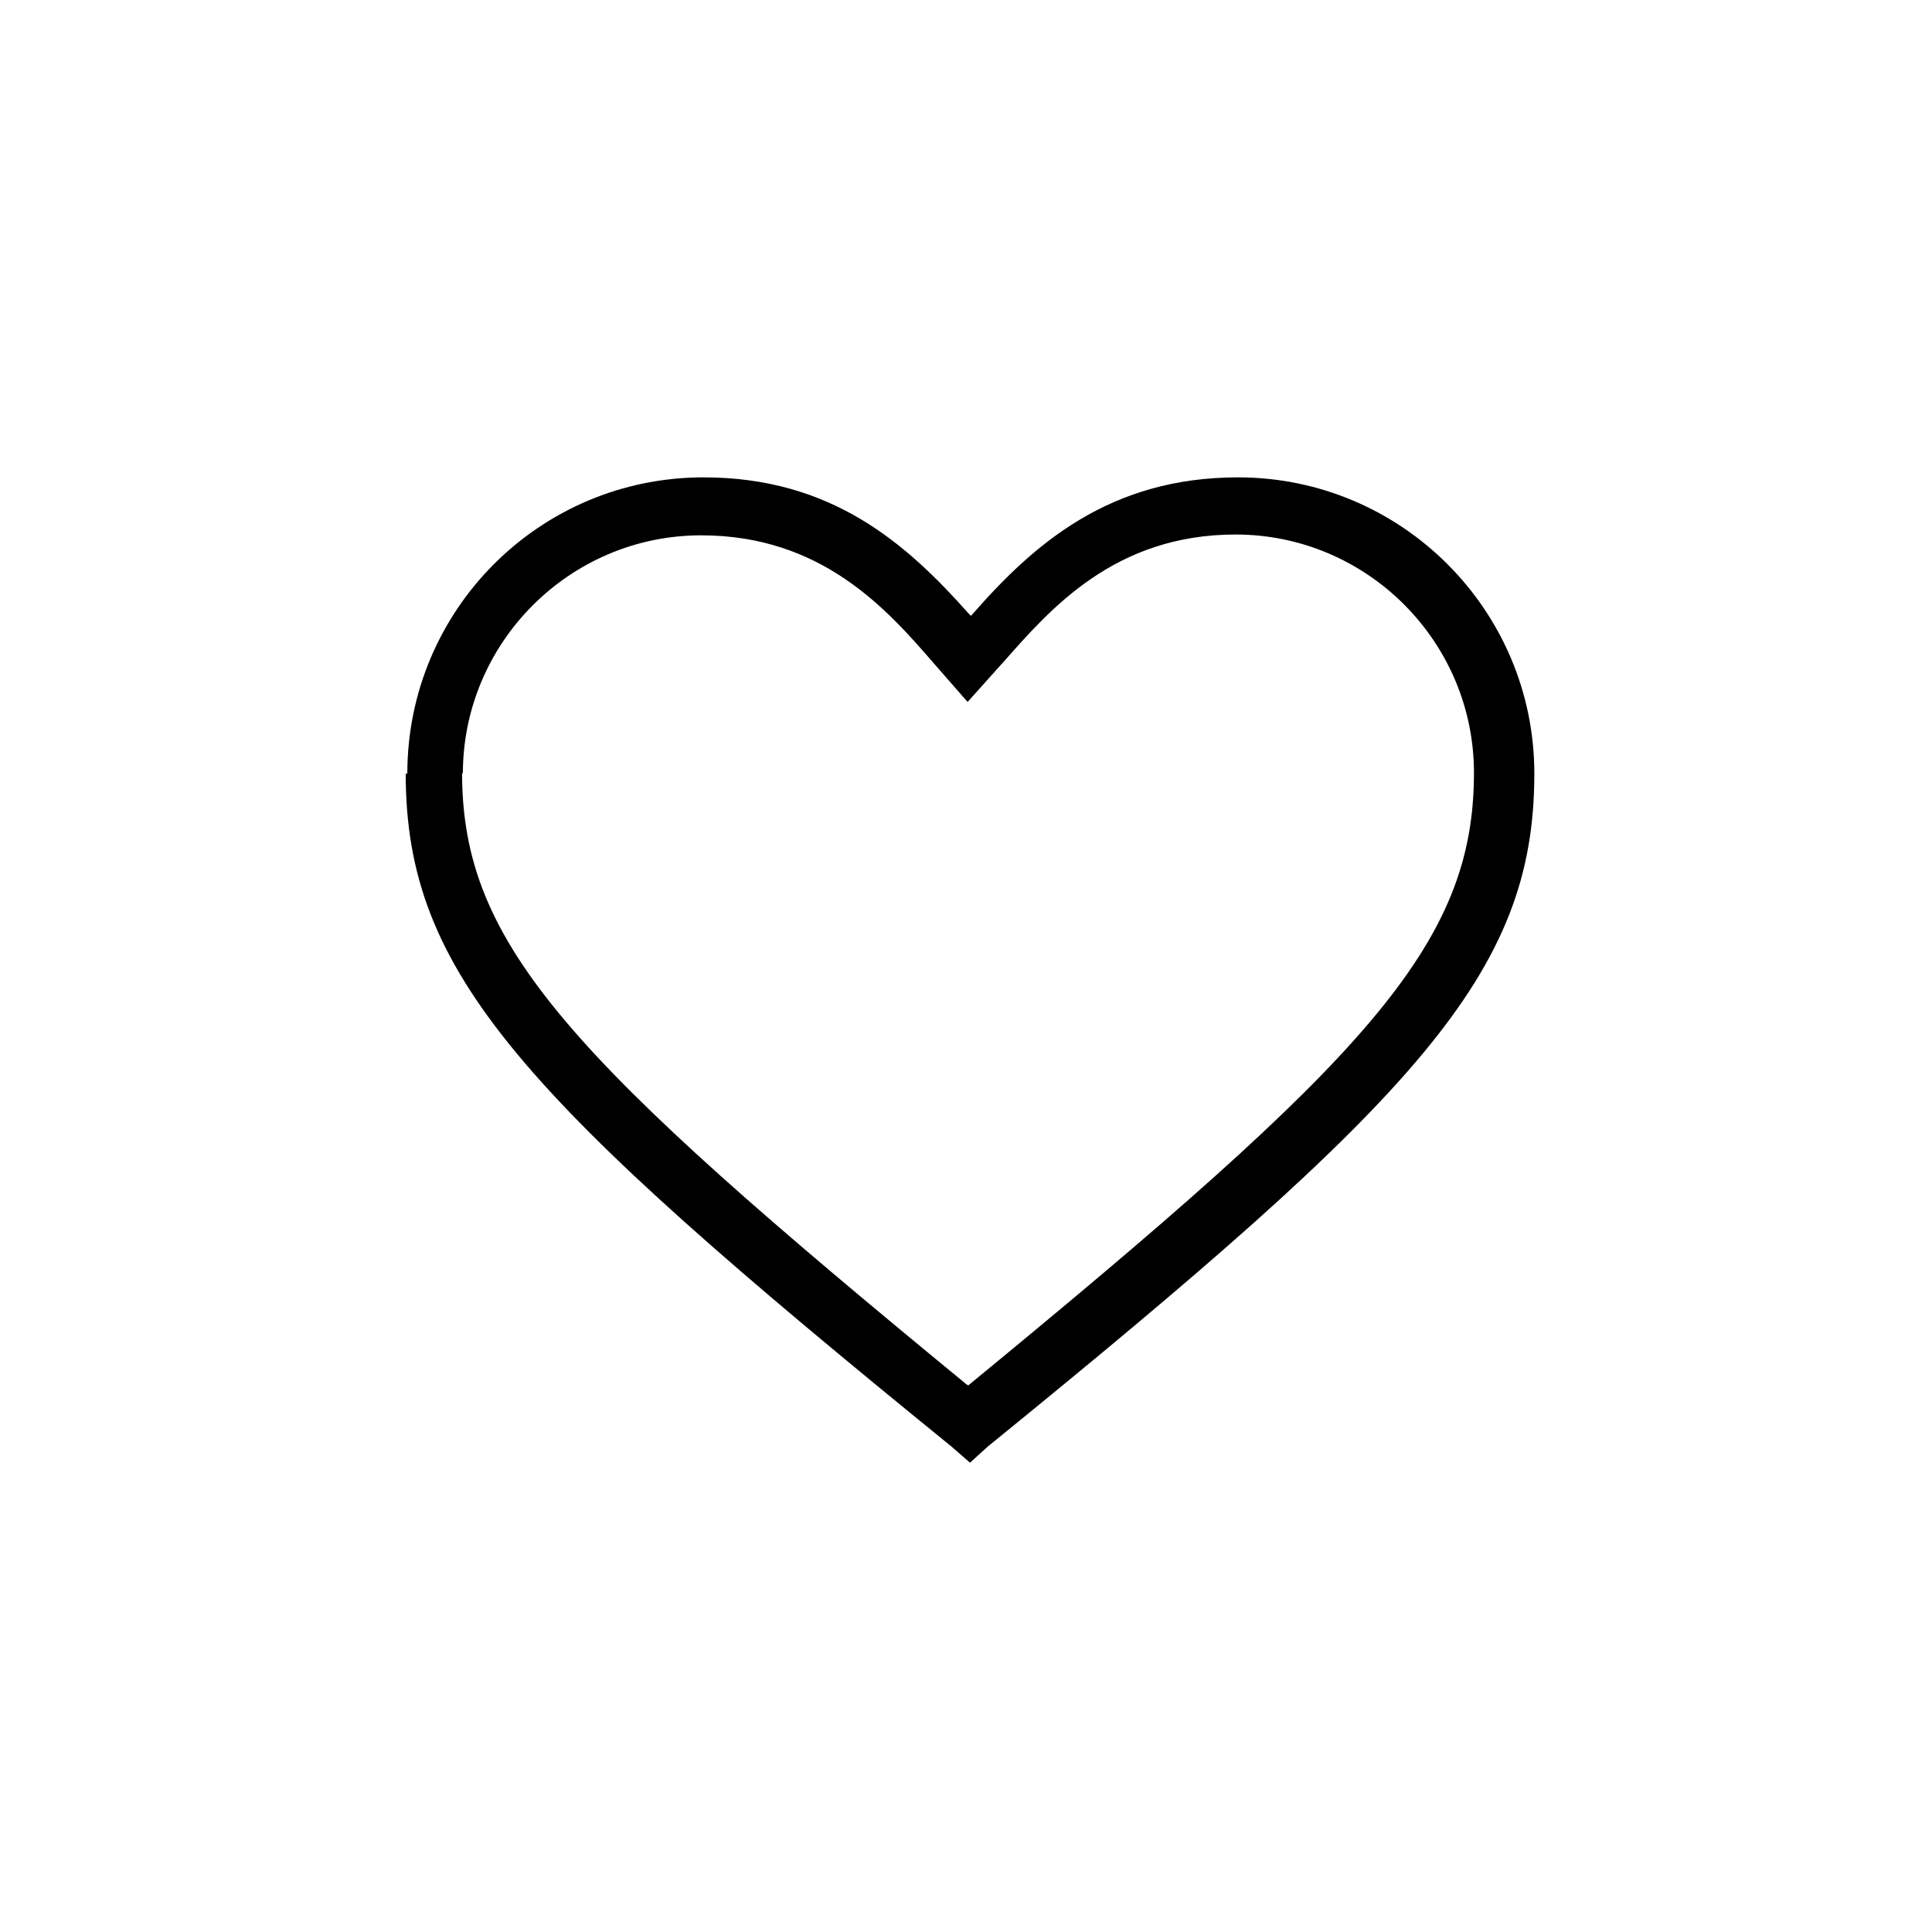
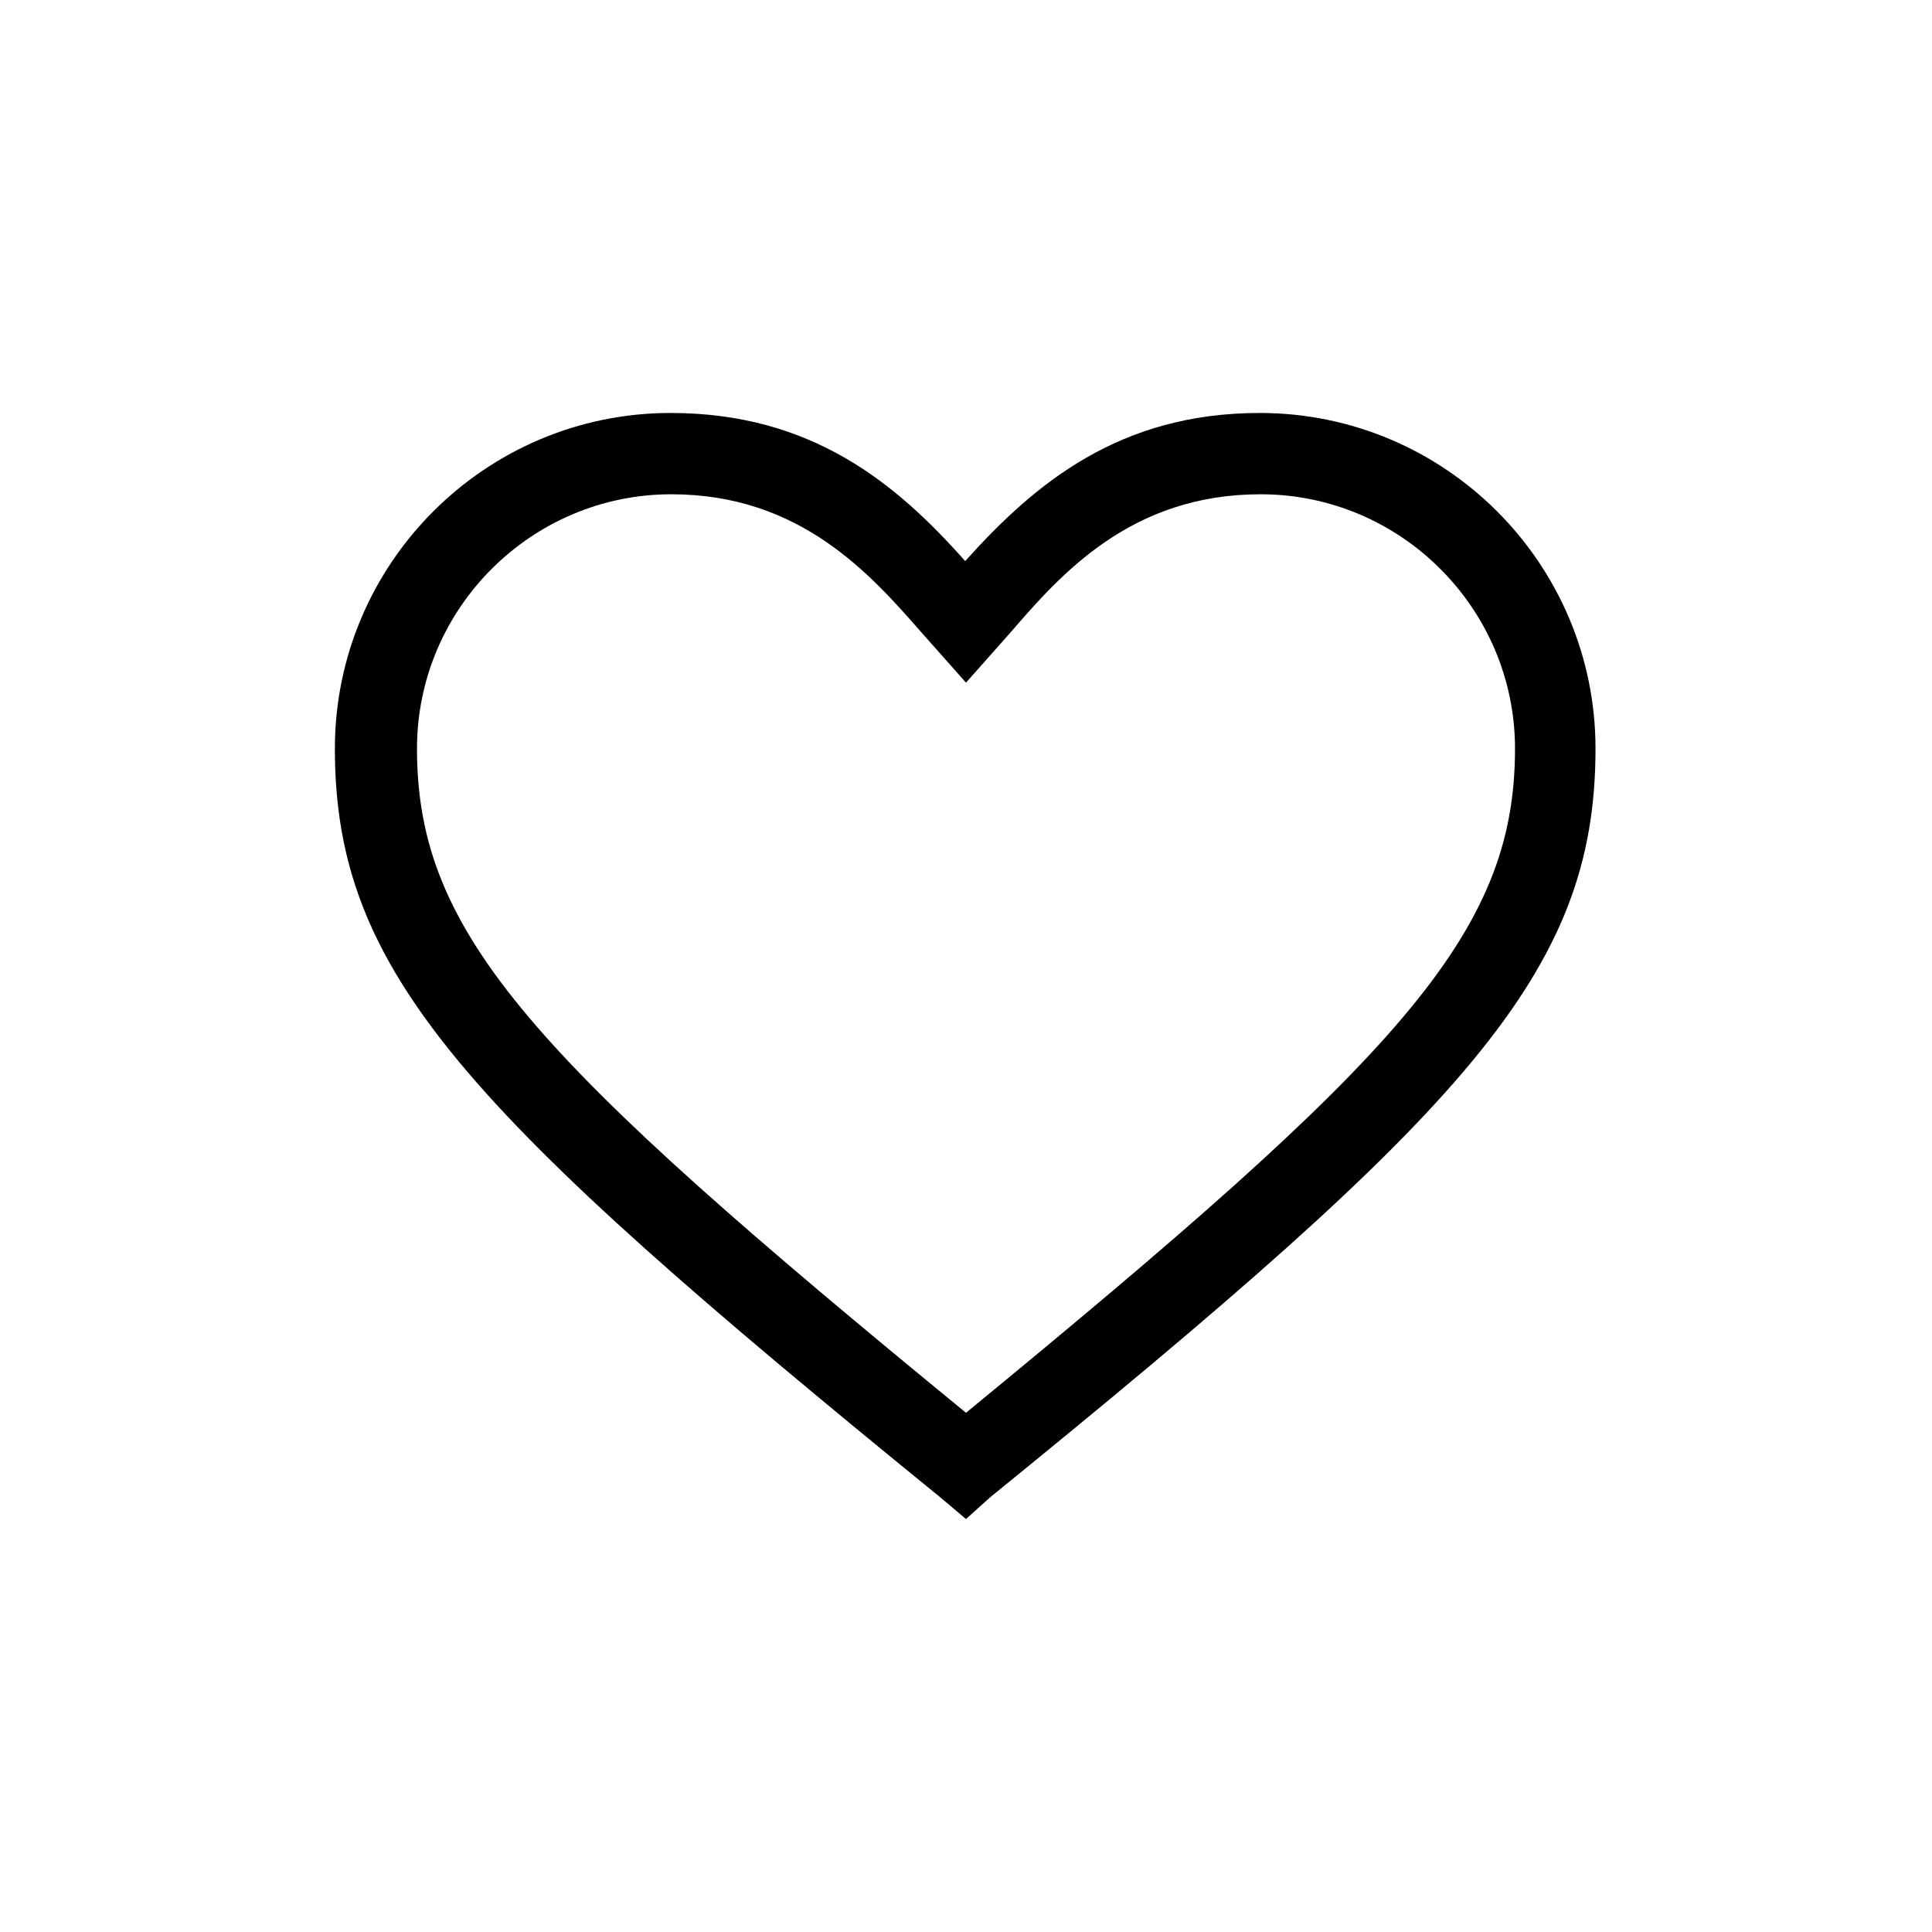
<svg xmlns="http://www.w3.org/2000/svg" height="24" viewBox="0 0 24 24" width="24">
-   <path d="M 5.04 9.61 C 5.04 12.1 6.48 13.63 11.82 17.97 L 12.05 18.17 L 12.27 17.97 C 17.61 13.63 19.06 12.1 19.06 9.61 C 19.06 7.58 17.41 5.93 15.38 5.93 C 13.79 5.93 12.85 6.75 12.08 7.63 L 12.06 7.65 L 12.04 7.63 C 11.26 6.75 10.33 5.93 8.74 5.93 C 6.7 5.93 5.06 7.58 5.06 9.61 M 5.75 9.61 C 5.75 7.98 7.08 6.65 8.71 6.65 C 10.21 6.65 11.02 7.57 11.6 8.24 L 12.02 8.72 L 12.45 8.24 L 12.46 8.23 C 13.05 7.56 13.85 6.64 15.35 6.64 C 16.98 6.64 18.31 7.97 18.31 9.6 C 18.31 11.75 16.97 13.15 12.04 17.2 L 12.03 17.21 L 12.01 17.2 C 7.08 13.15 5.74 11.75 5.74 9.6" fill="currentColor" />
+   <path d="M 11.68 18.6 C 5.77 13.79 4.16 12.09 4.16 9.3 C 4.16 7 6.03 5.13 8.33 5.13 C 10.08 5.13 11.13 6 11.99 6.97 C 12.86 6 13.91 5.13 15.65 5.13 C 17.95 5.13 19.82 7 19.82 9.3 C 19.82 12.09 18.22 13.79 12.3 18.6 L 12 18.87 L 11.68 18.6 M 8.34 6.14 C 6.6 6.14 5.18 7.56 5.18 9.3 C 5.18 11.62 6.63 13.15 12 17.55 C 17.37 13.14 18.82 11.62 18.82 9.3 C 18.82 7.56 17.4 6.14 15.66 6.14 C 14.05 6.14 13.18 7.13 12.55 7.86 L 12 8.48 L 11.45 7.86 C 10.81 7.13 9.94 6.14 8.34 6.14" fill="currentColor" />
</svg>
